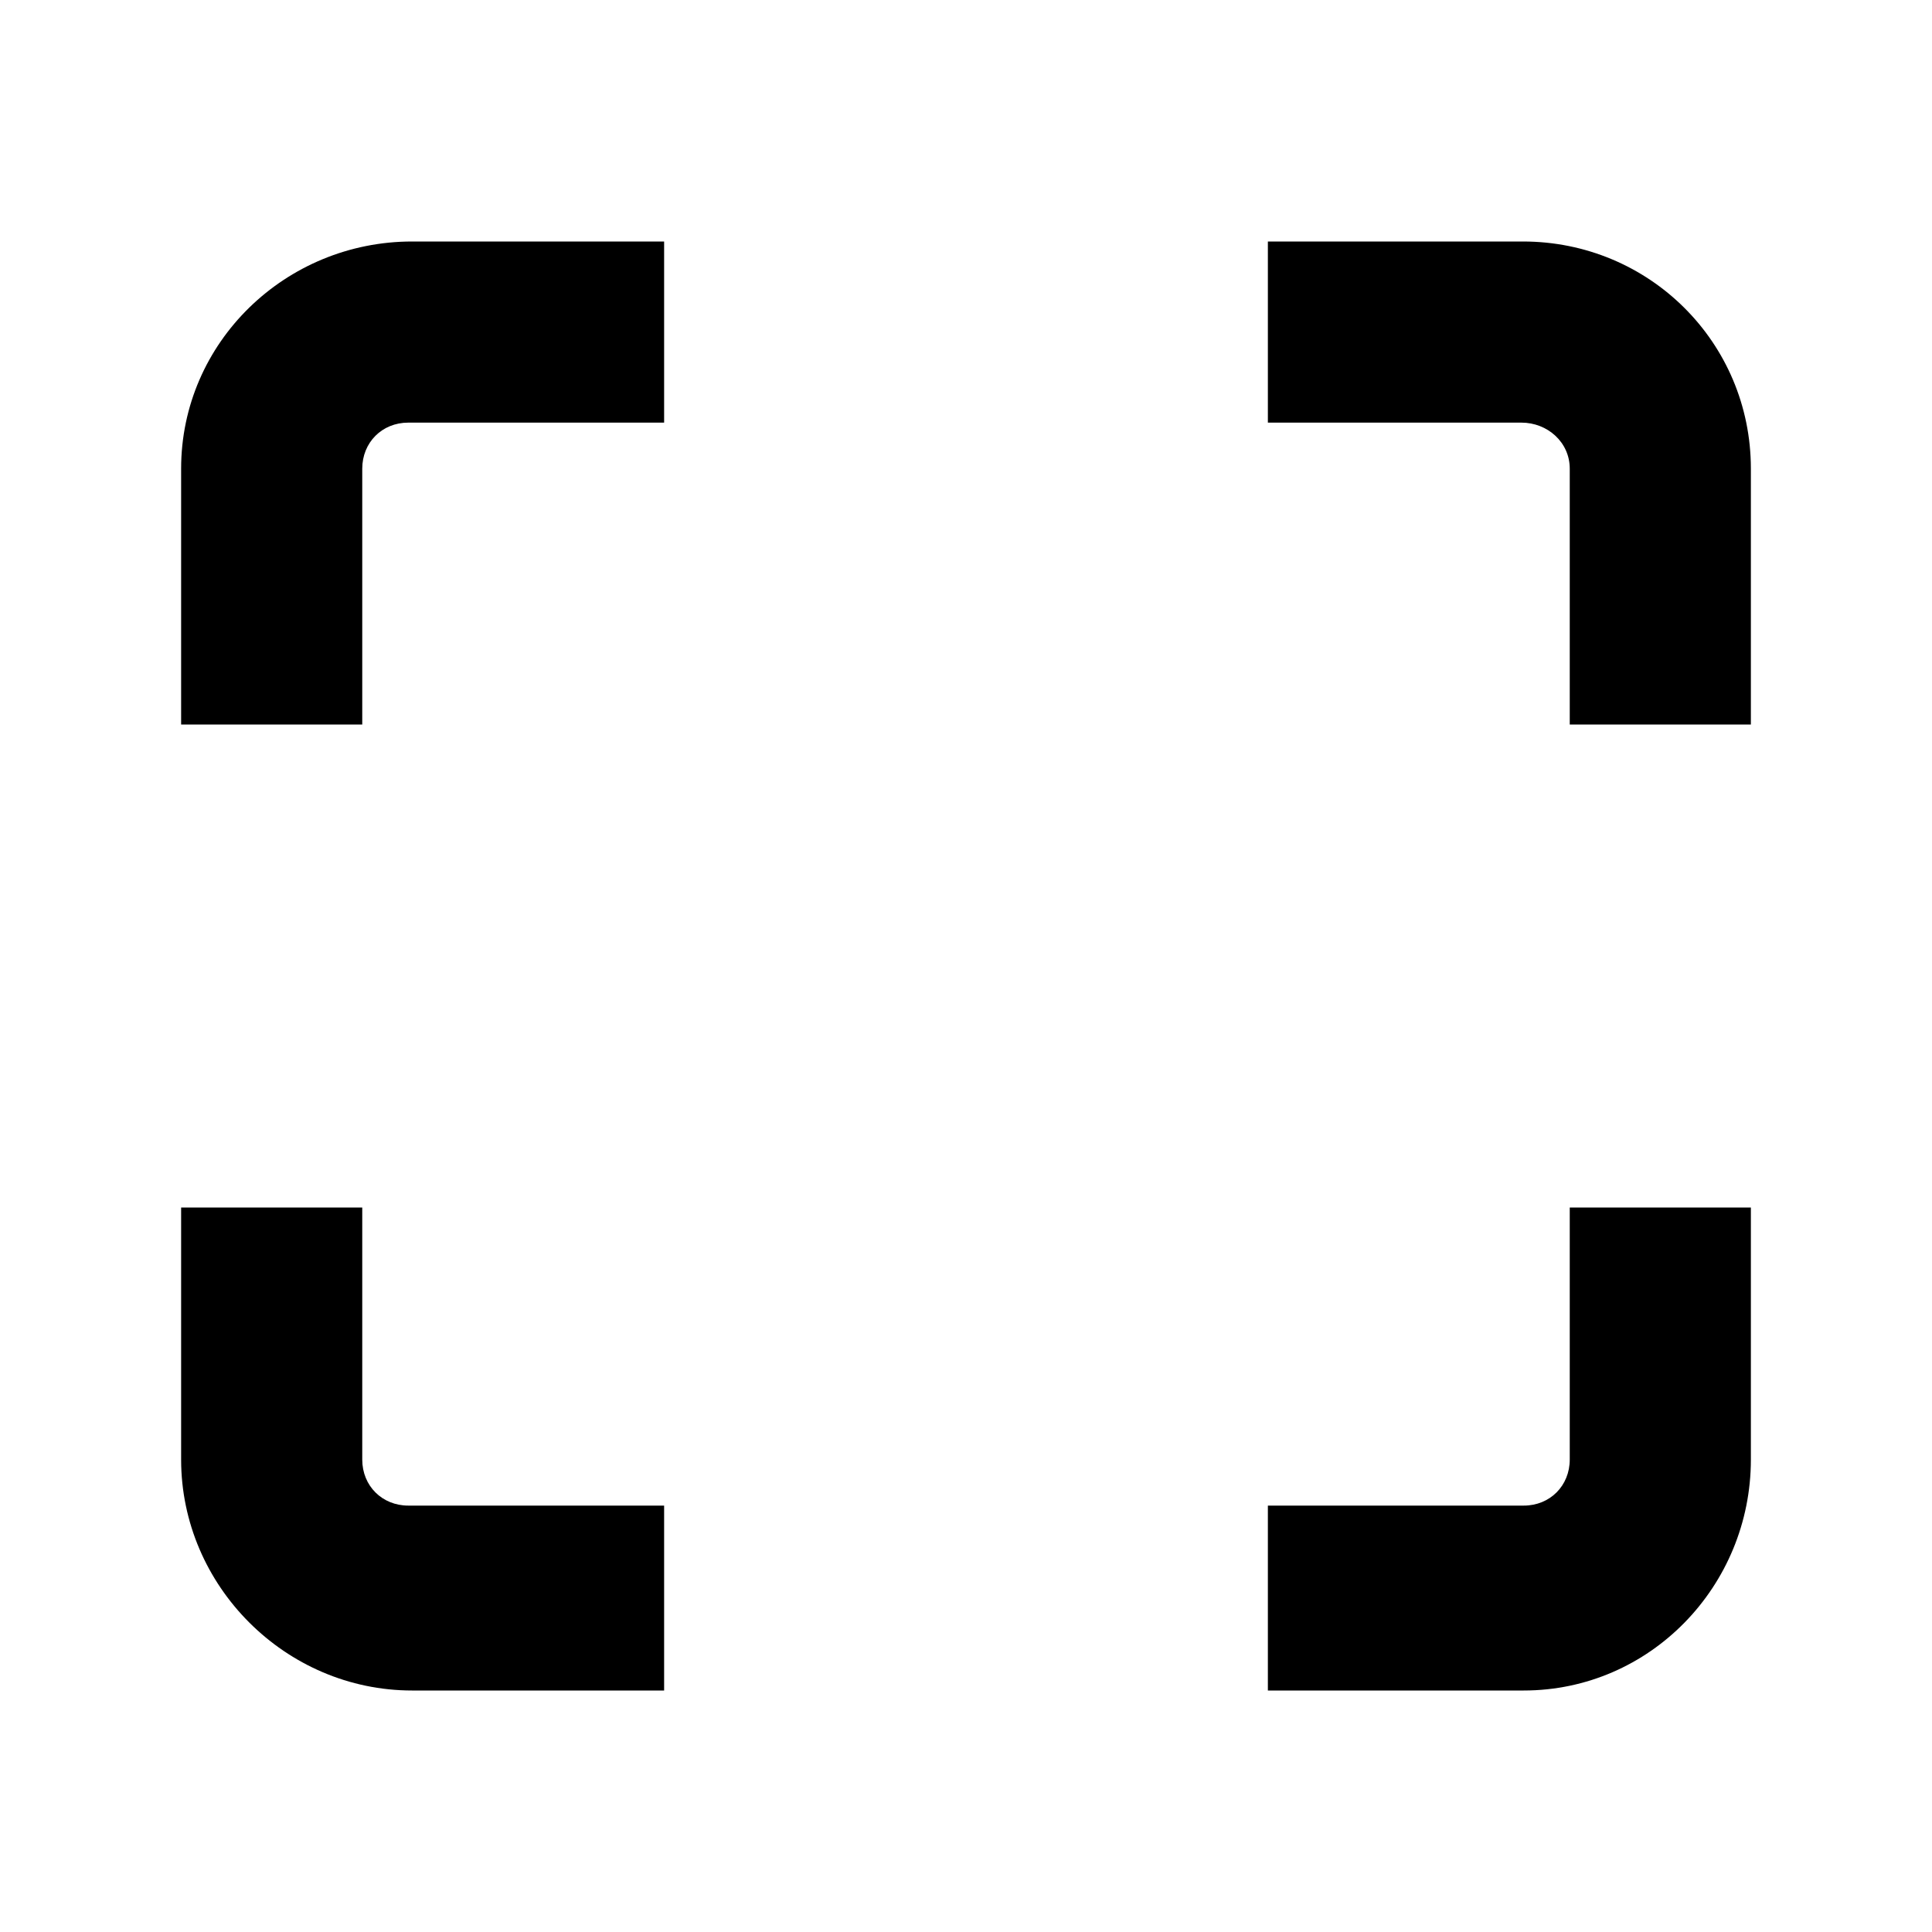
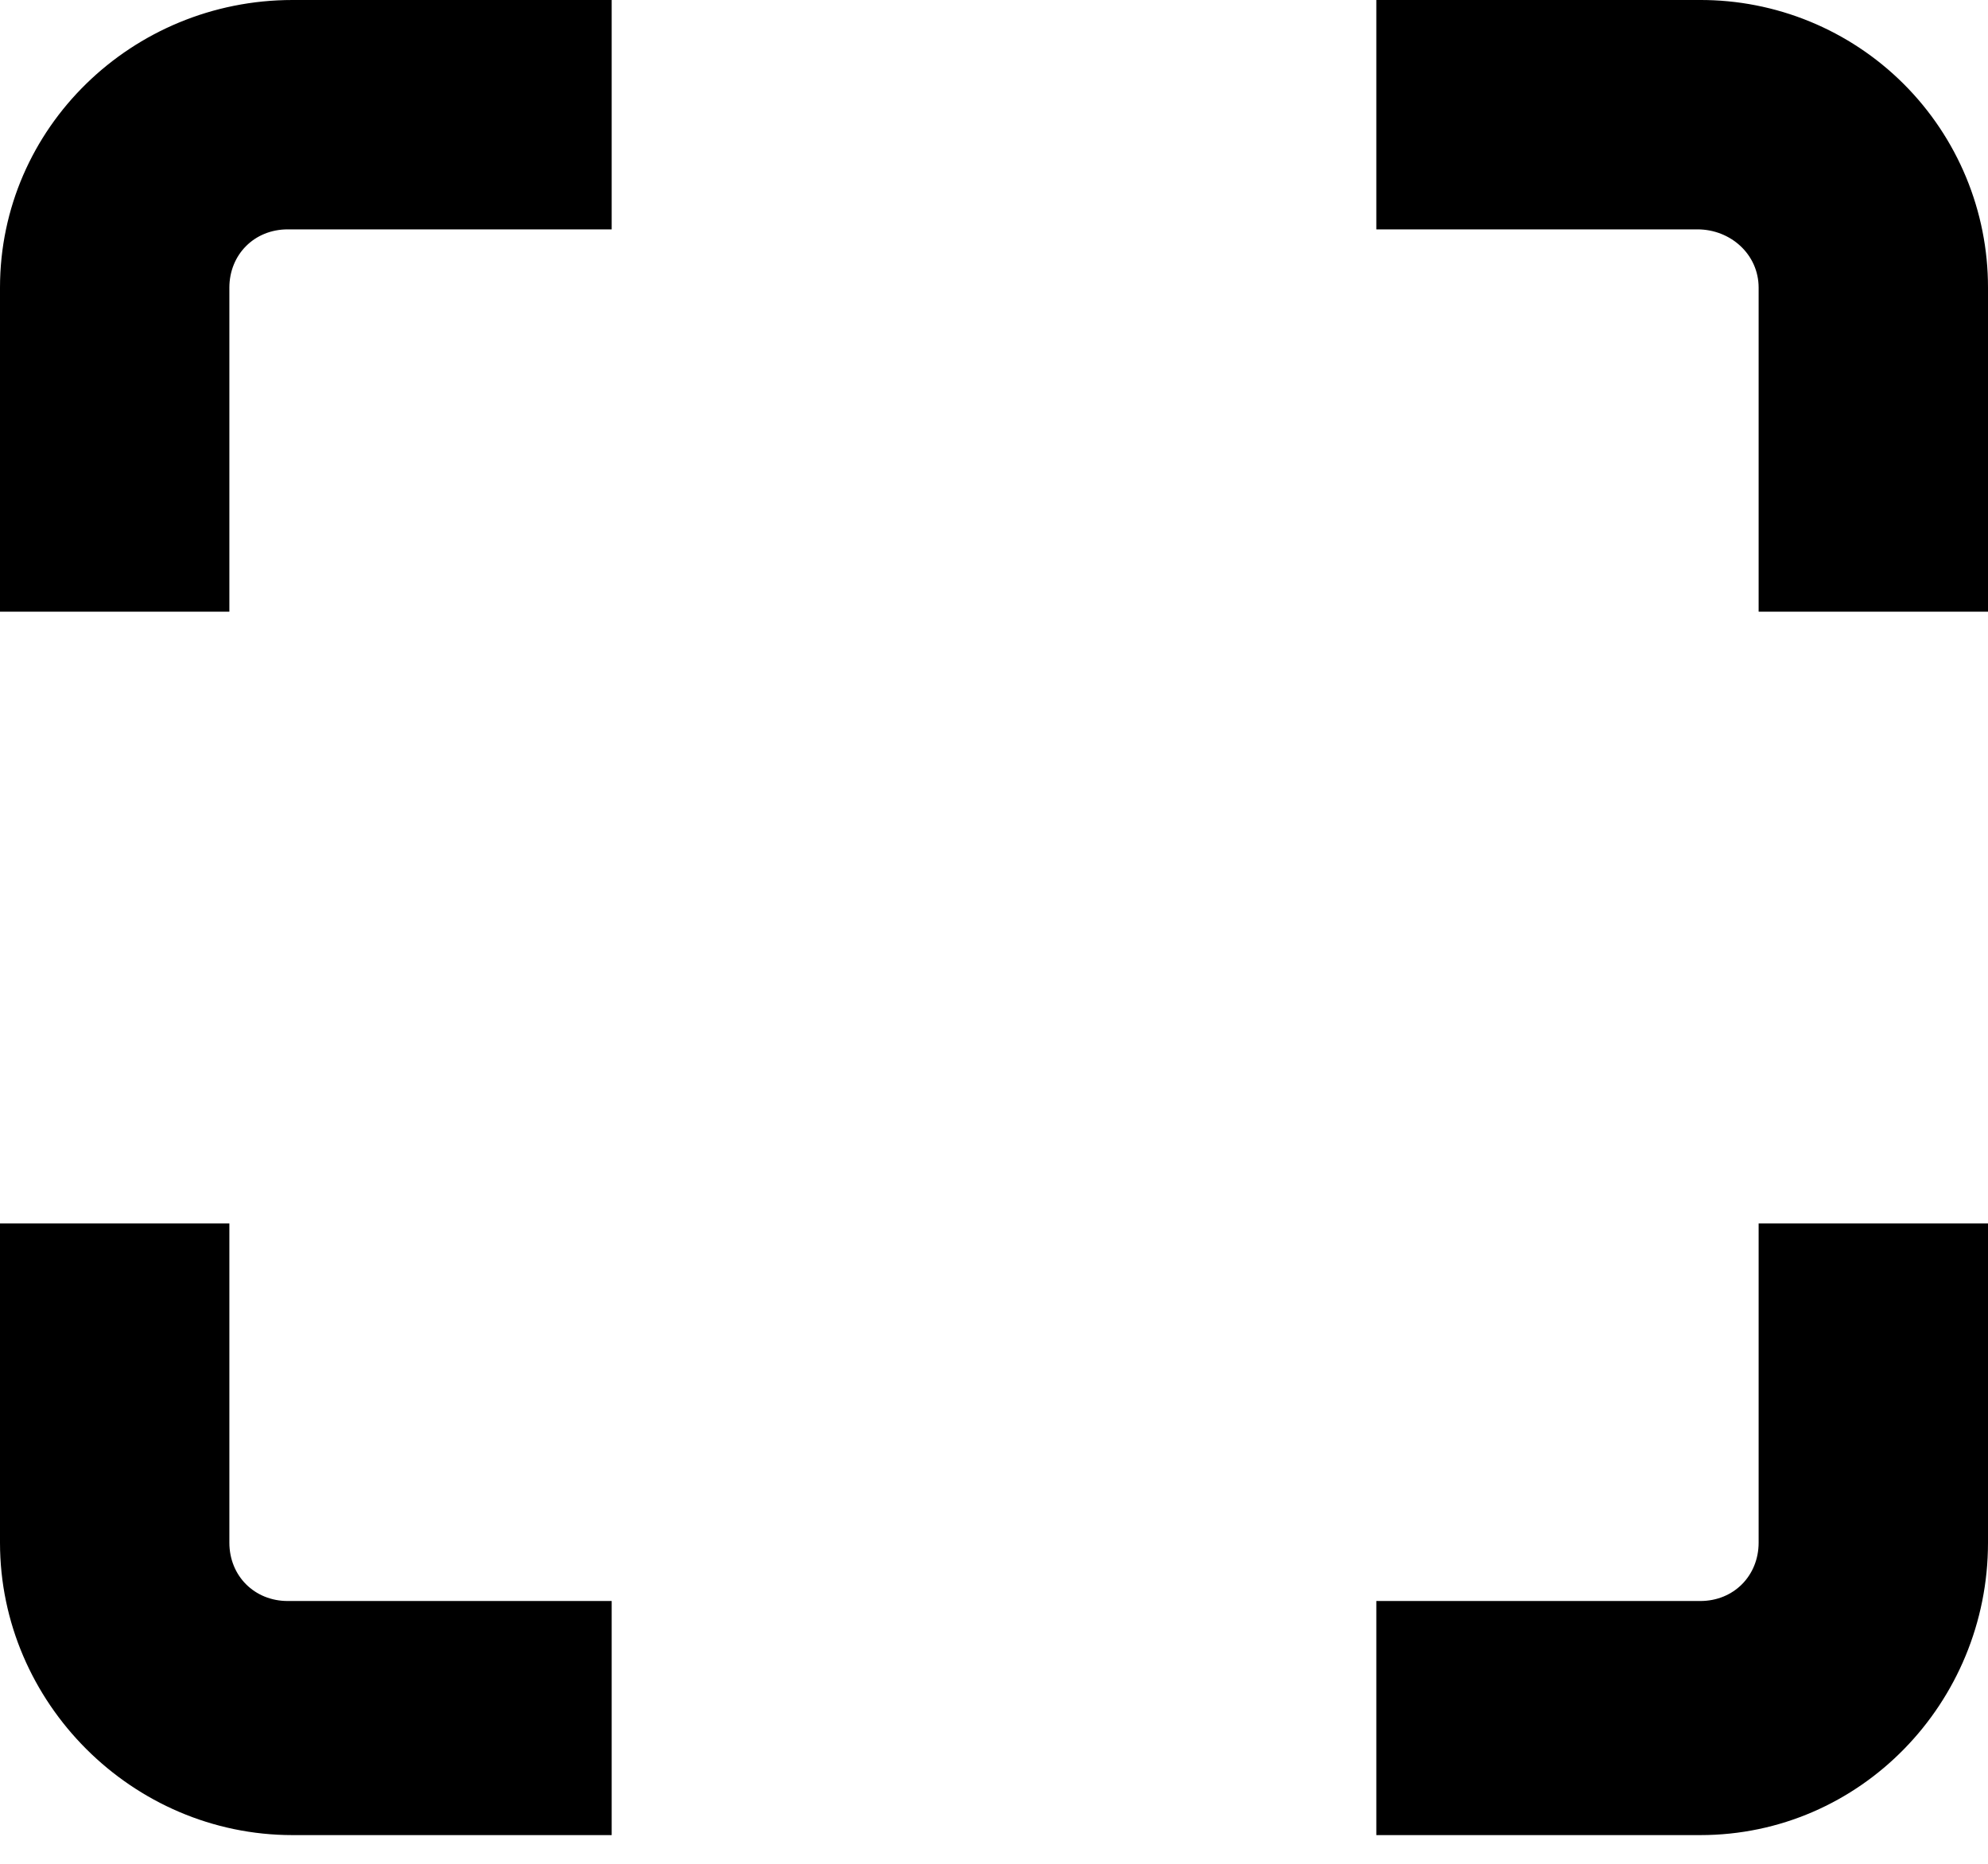
- <svg xmlns="http://www.w3.org/2000/svg" viewBox="0 0 512 512">
-   <path d="M96 124.2c0-6.9 5.2-12.2 12.2-12.2H176V64h-66.8C75.7 64 48 90.7 48 124.2V192h48v-67.8zM403.6 64H336v48h67.2c6.9 0 12.8 5.2 12.8 12.2V192h48v-67.8c0-33.5-27-60.2-60.4-60.2zM416 386.8c0 6.9-5.2 12.2-12.2 12.2H336v49h67.8c33.5 0 60.2-27.7 60.2-61.2V320h-48v66.8zM108.2 399c-6.9 0-12.2-5.2-12.2-12.2V320H48v66.8c0 33.5 27.7 61.2 61.2 61.2H176v-49h-67.8z" />
+ <svg xmlns="http://www.w3.org/2000/svg" viewBox="0 0 32 30">
+   <path d="M3.692 4.63c0-.53.4-.938.939-.938h5.215V0H4.708C2.13 0 0 2.054 0 4.63v5.216h3.692V4.631zM27.354 0h-5.2v3.692h5.17c.53 0 .984.4.984.939v5.215H32V4.631A4.624 4.624 0 0027.354 0zm.954 24.83c0 .532-.4.94-.939.94h-5.215v3.768h5.215c2.577 0 4.631-2.13 4.631-4.707v-5.139h-3.692v5.139zm-23.677.94c-.531 0-.939-.4-.939-.94v-5.138H0v5.139c0 2.577 2.13 4.707 4.708 4.707h5.138V25.77H4.631z" />
</svg>
